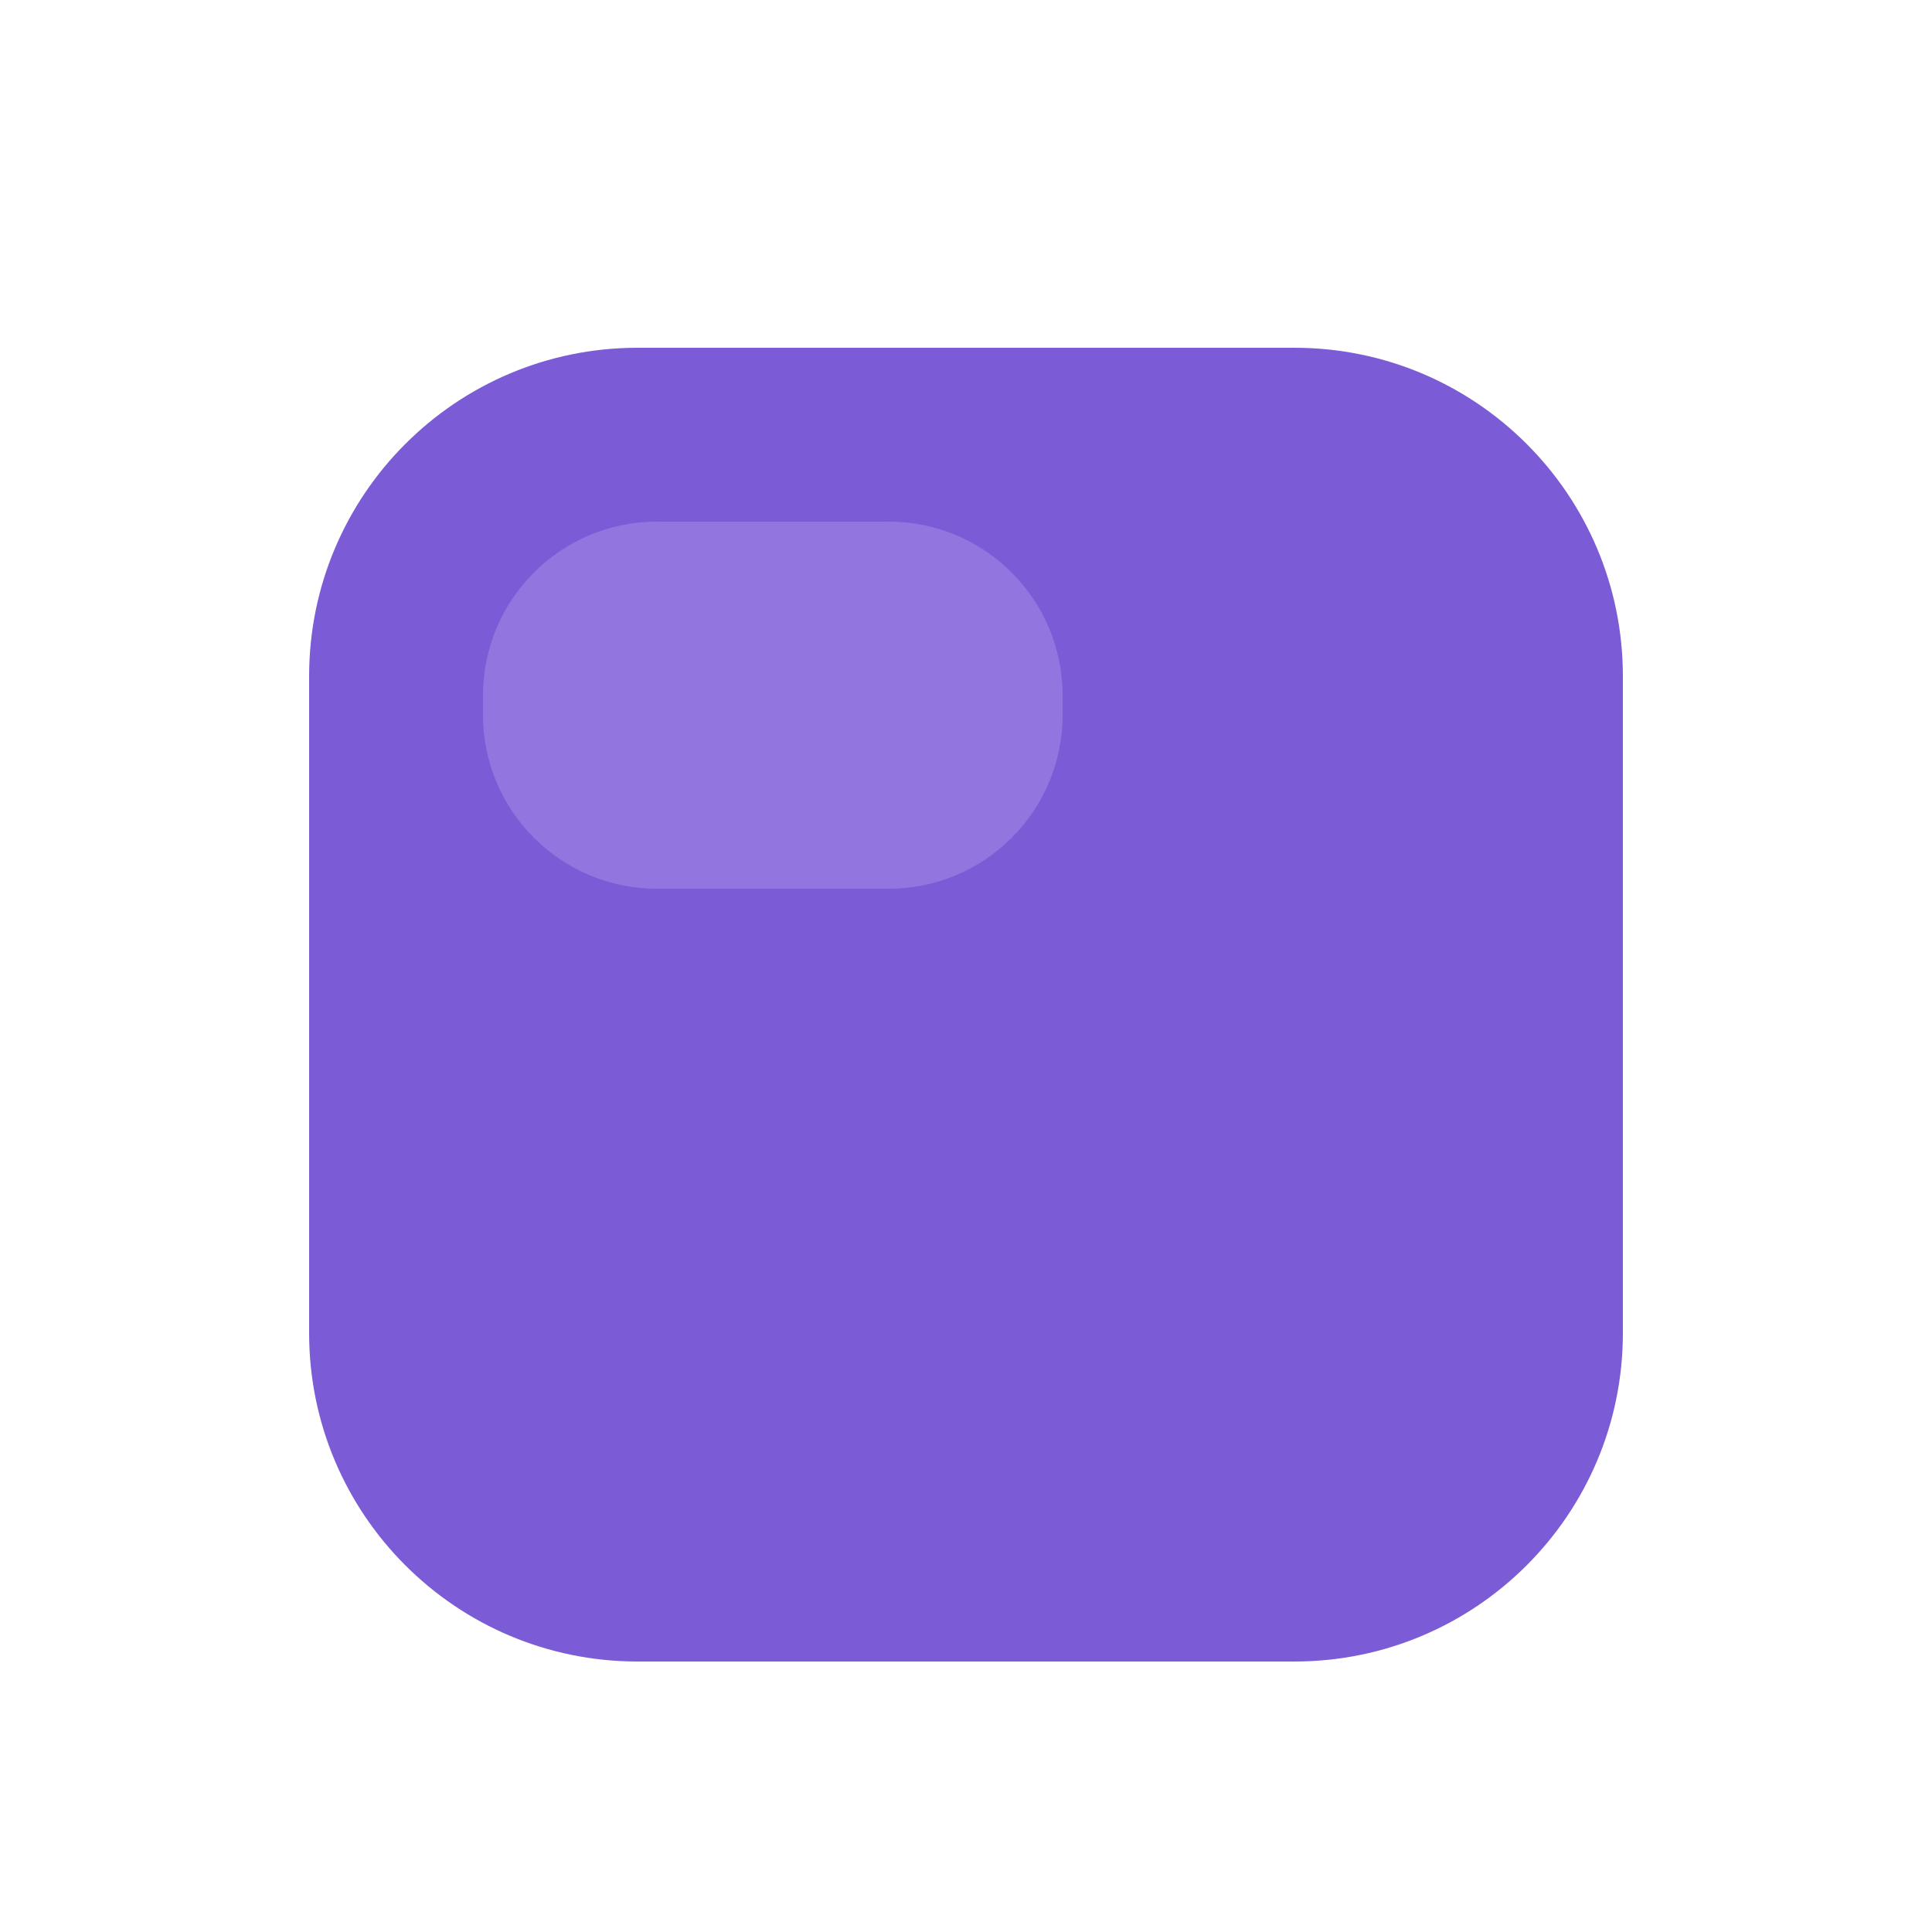
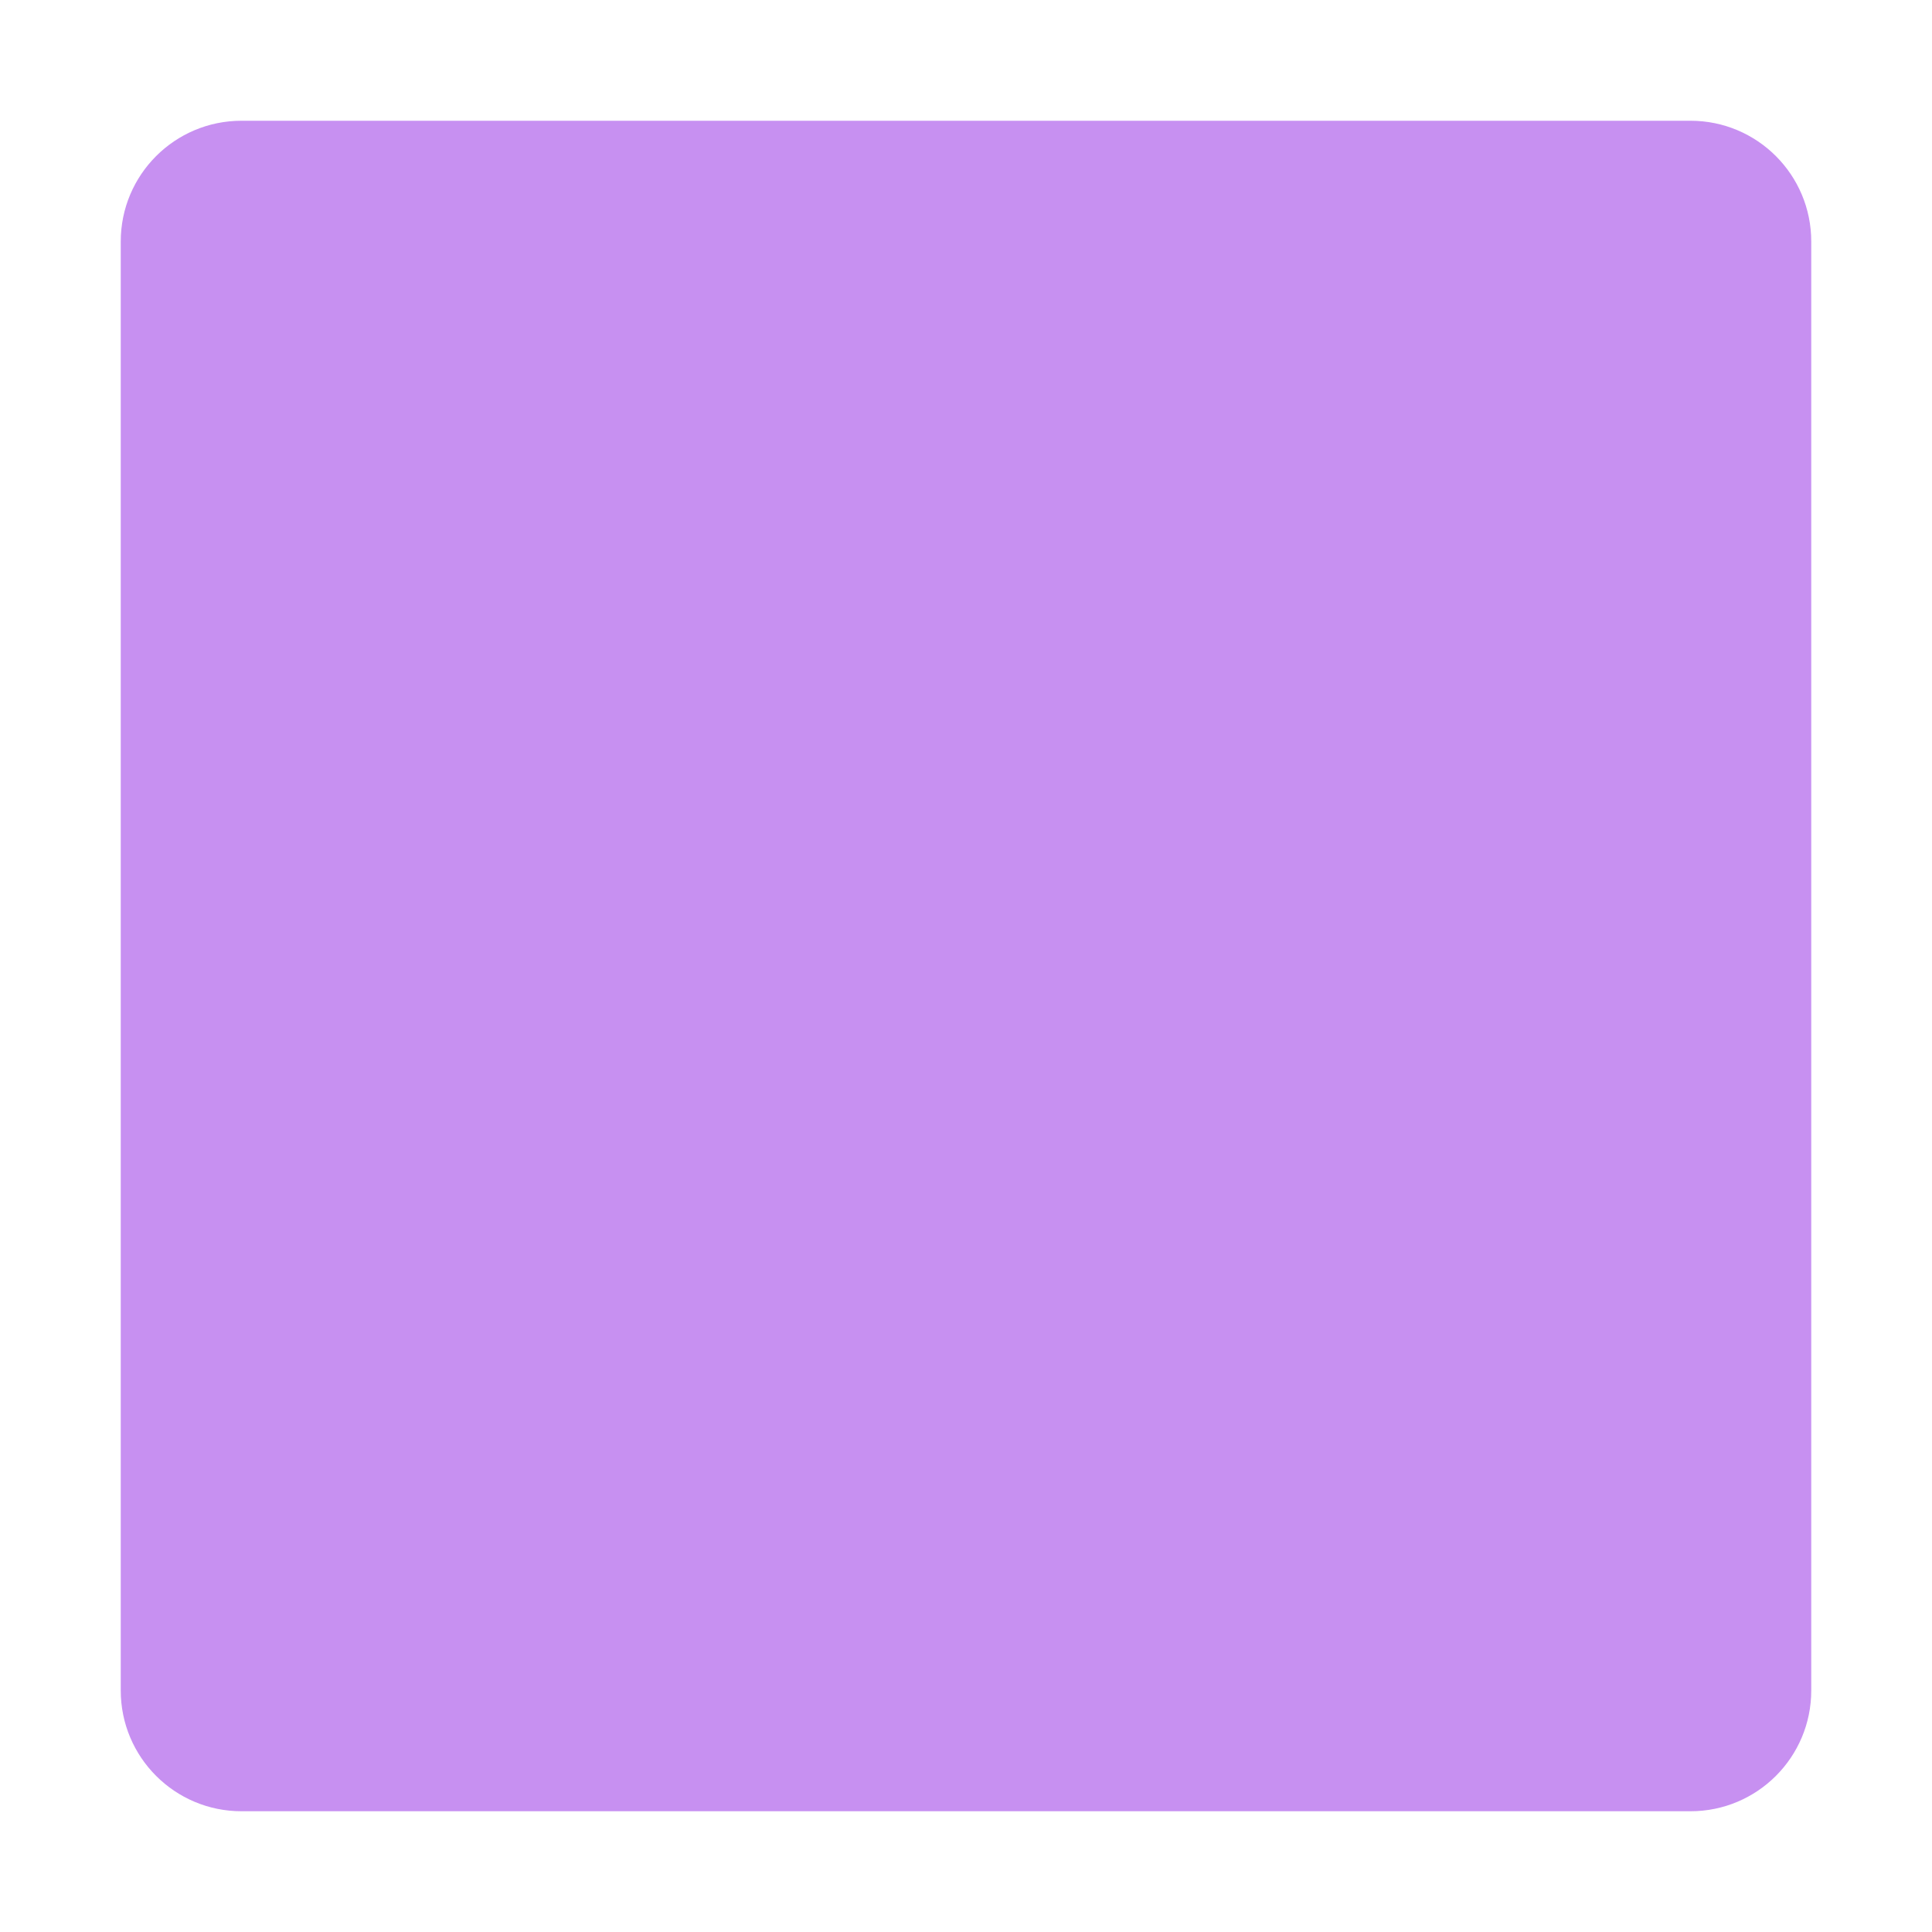
- <svg xmlns="http://www.w3.org/2000/svg" viewBox="0 0 100 100">
-   <rect x="16" y="18" width="68" height="68" rx="17" fill="#7c5cd6" />
-   <rect x="25" y="27" width="30" height="19" rx="9" fill="#a98ee8" opacity=".5" />
+ <svg xmlns="http://www.w3.org/2000/svg" width="32" height="32" viewBox="0 0 32 32" fill="none">
+   <path d="M2 4C2 2.895 2.895 2 4 2H28C29.105 2 30 2.895 30 4V28C30 29.105 29.105 30 28 30H4C2.895 30 2 29.105 2 28V4Z" fill="#C790F1" />
</svg>
